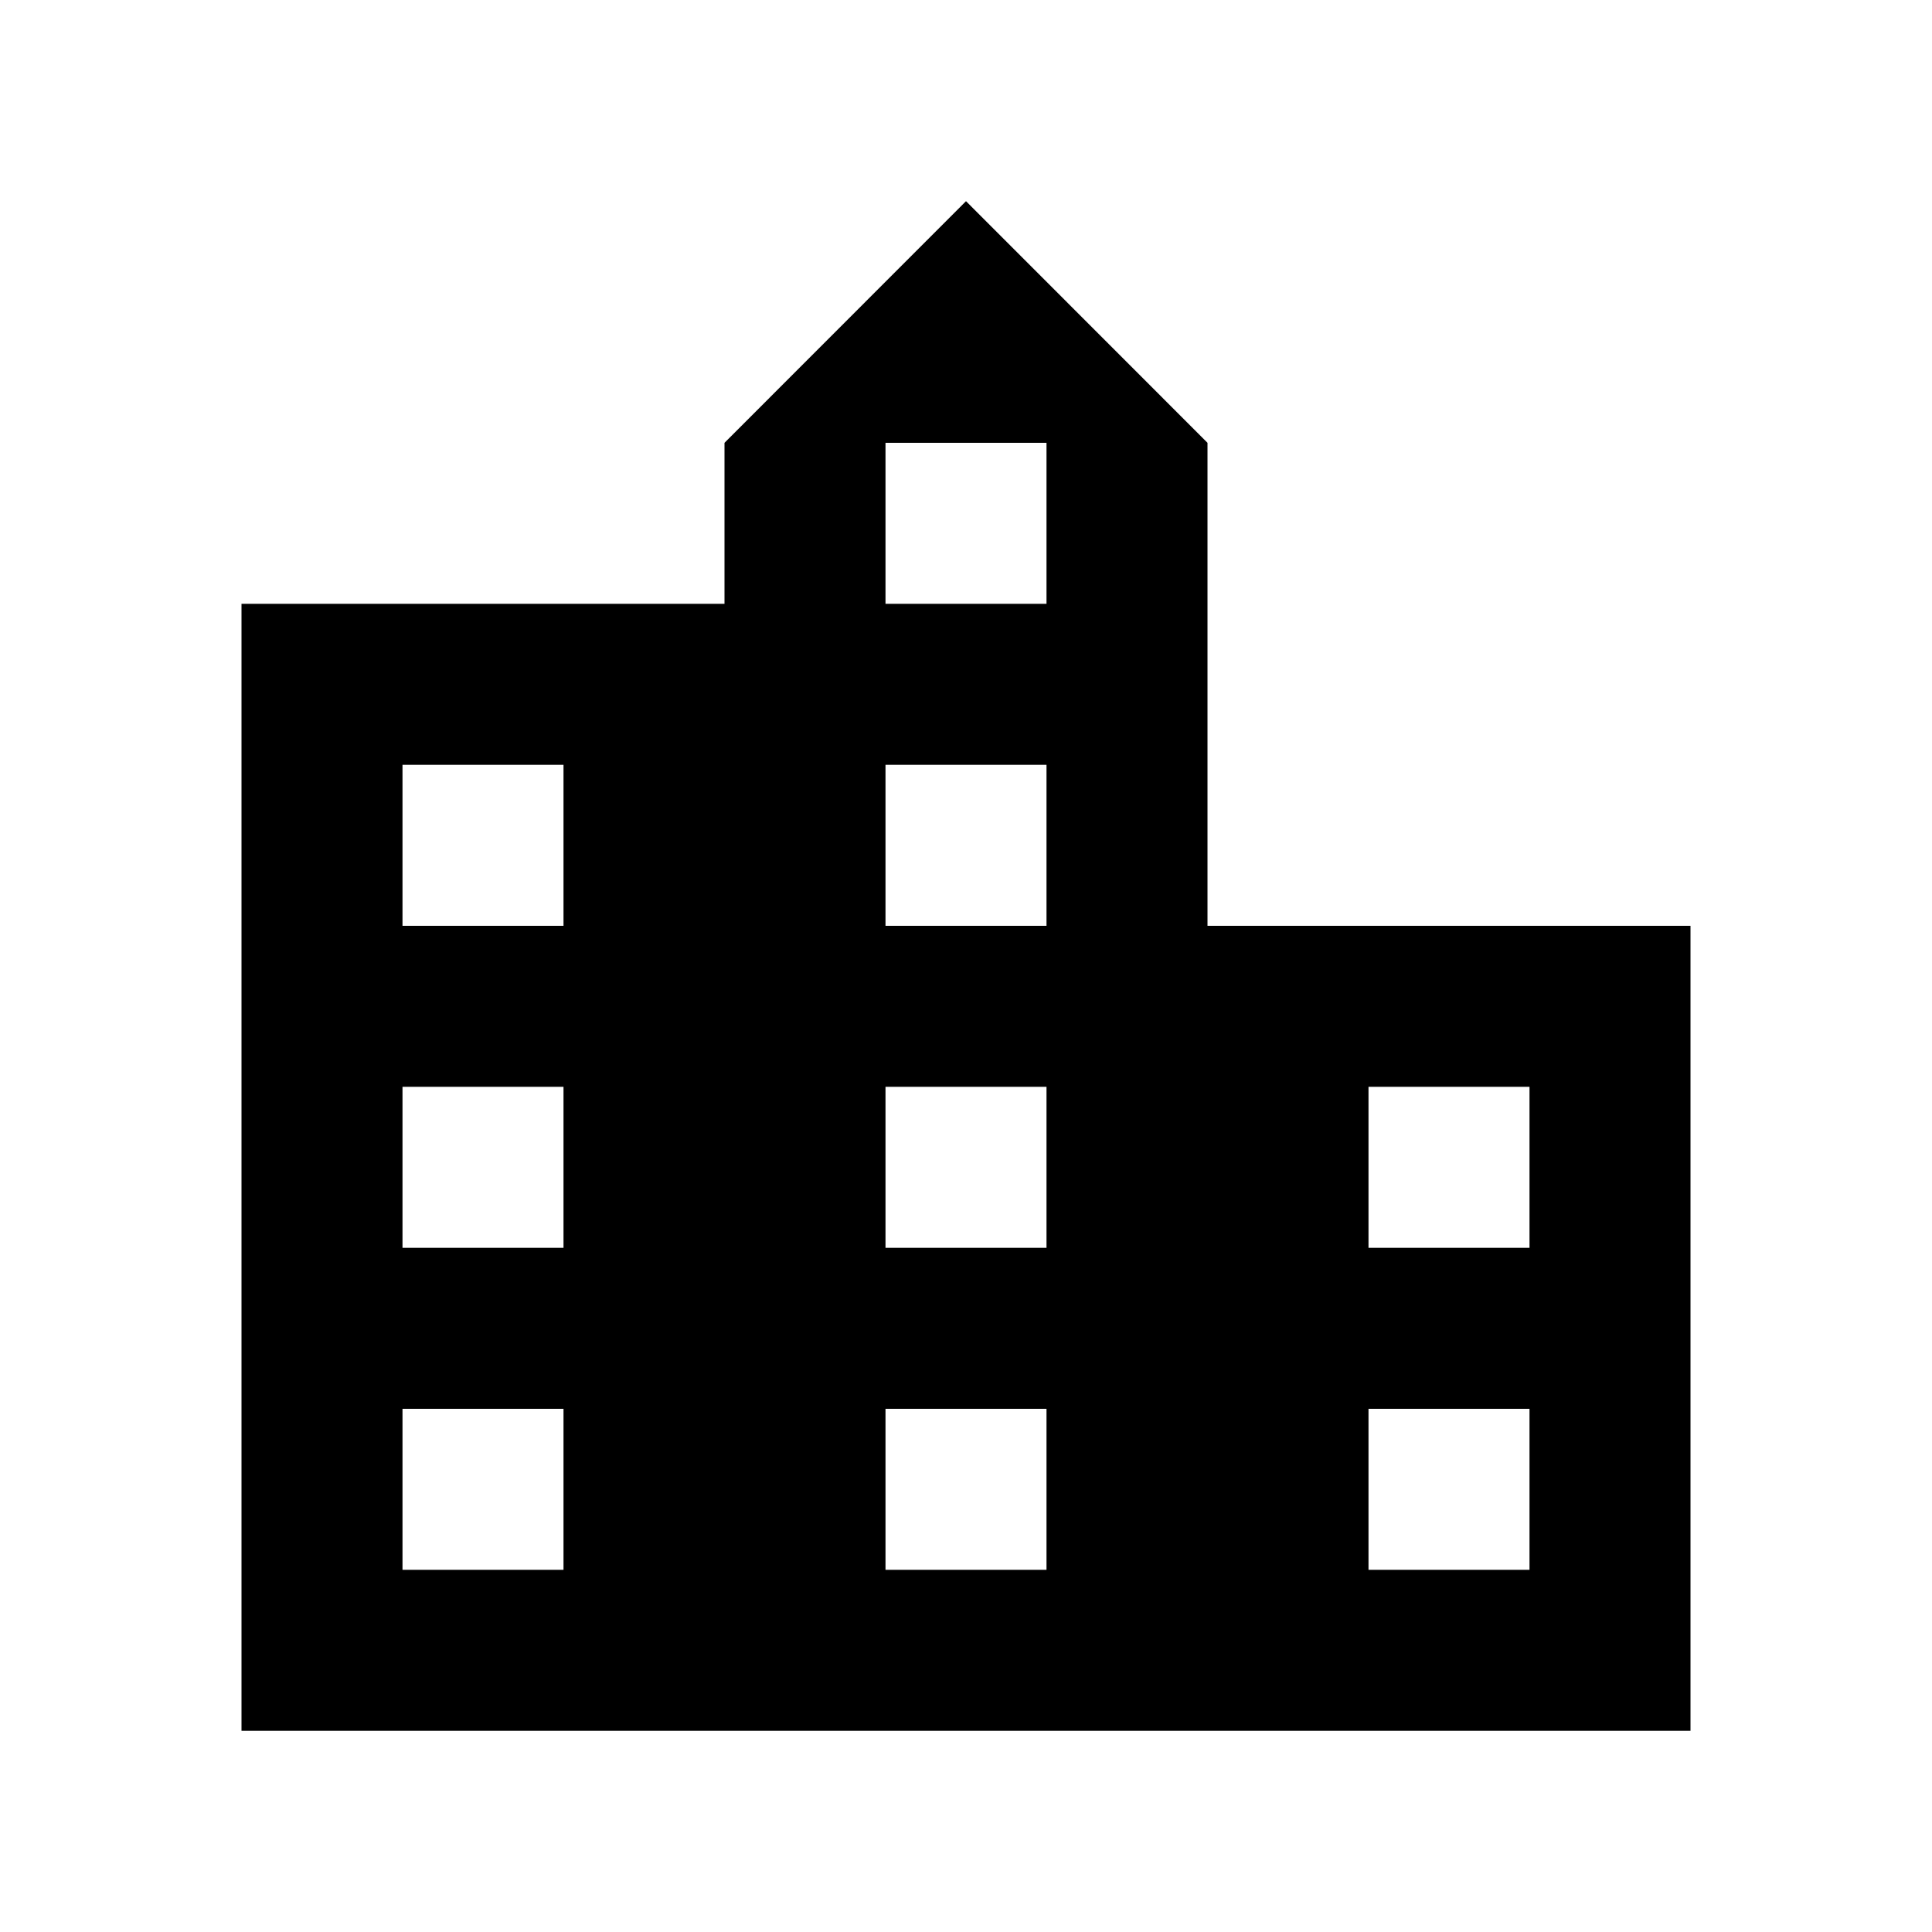
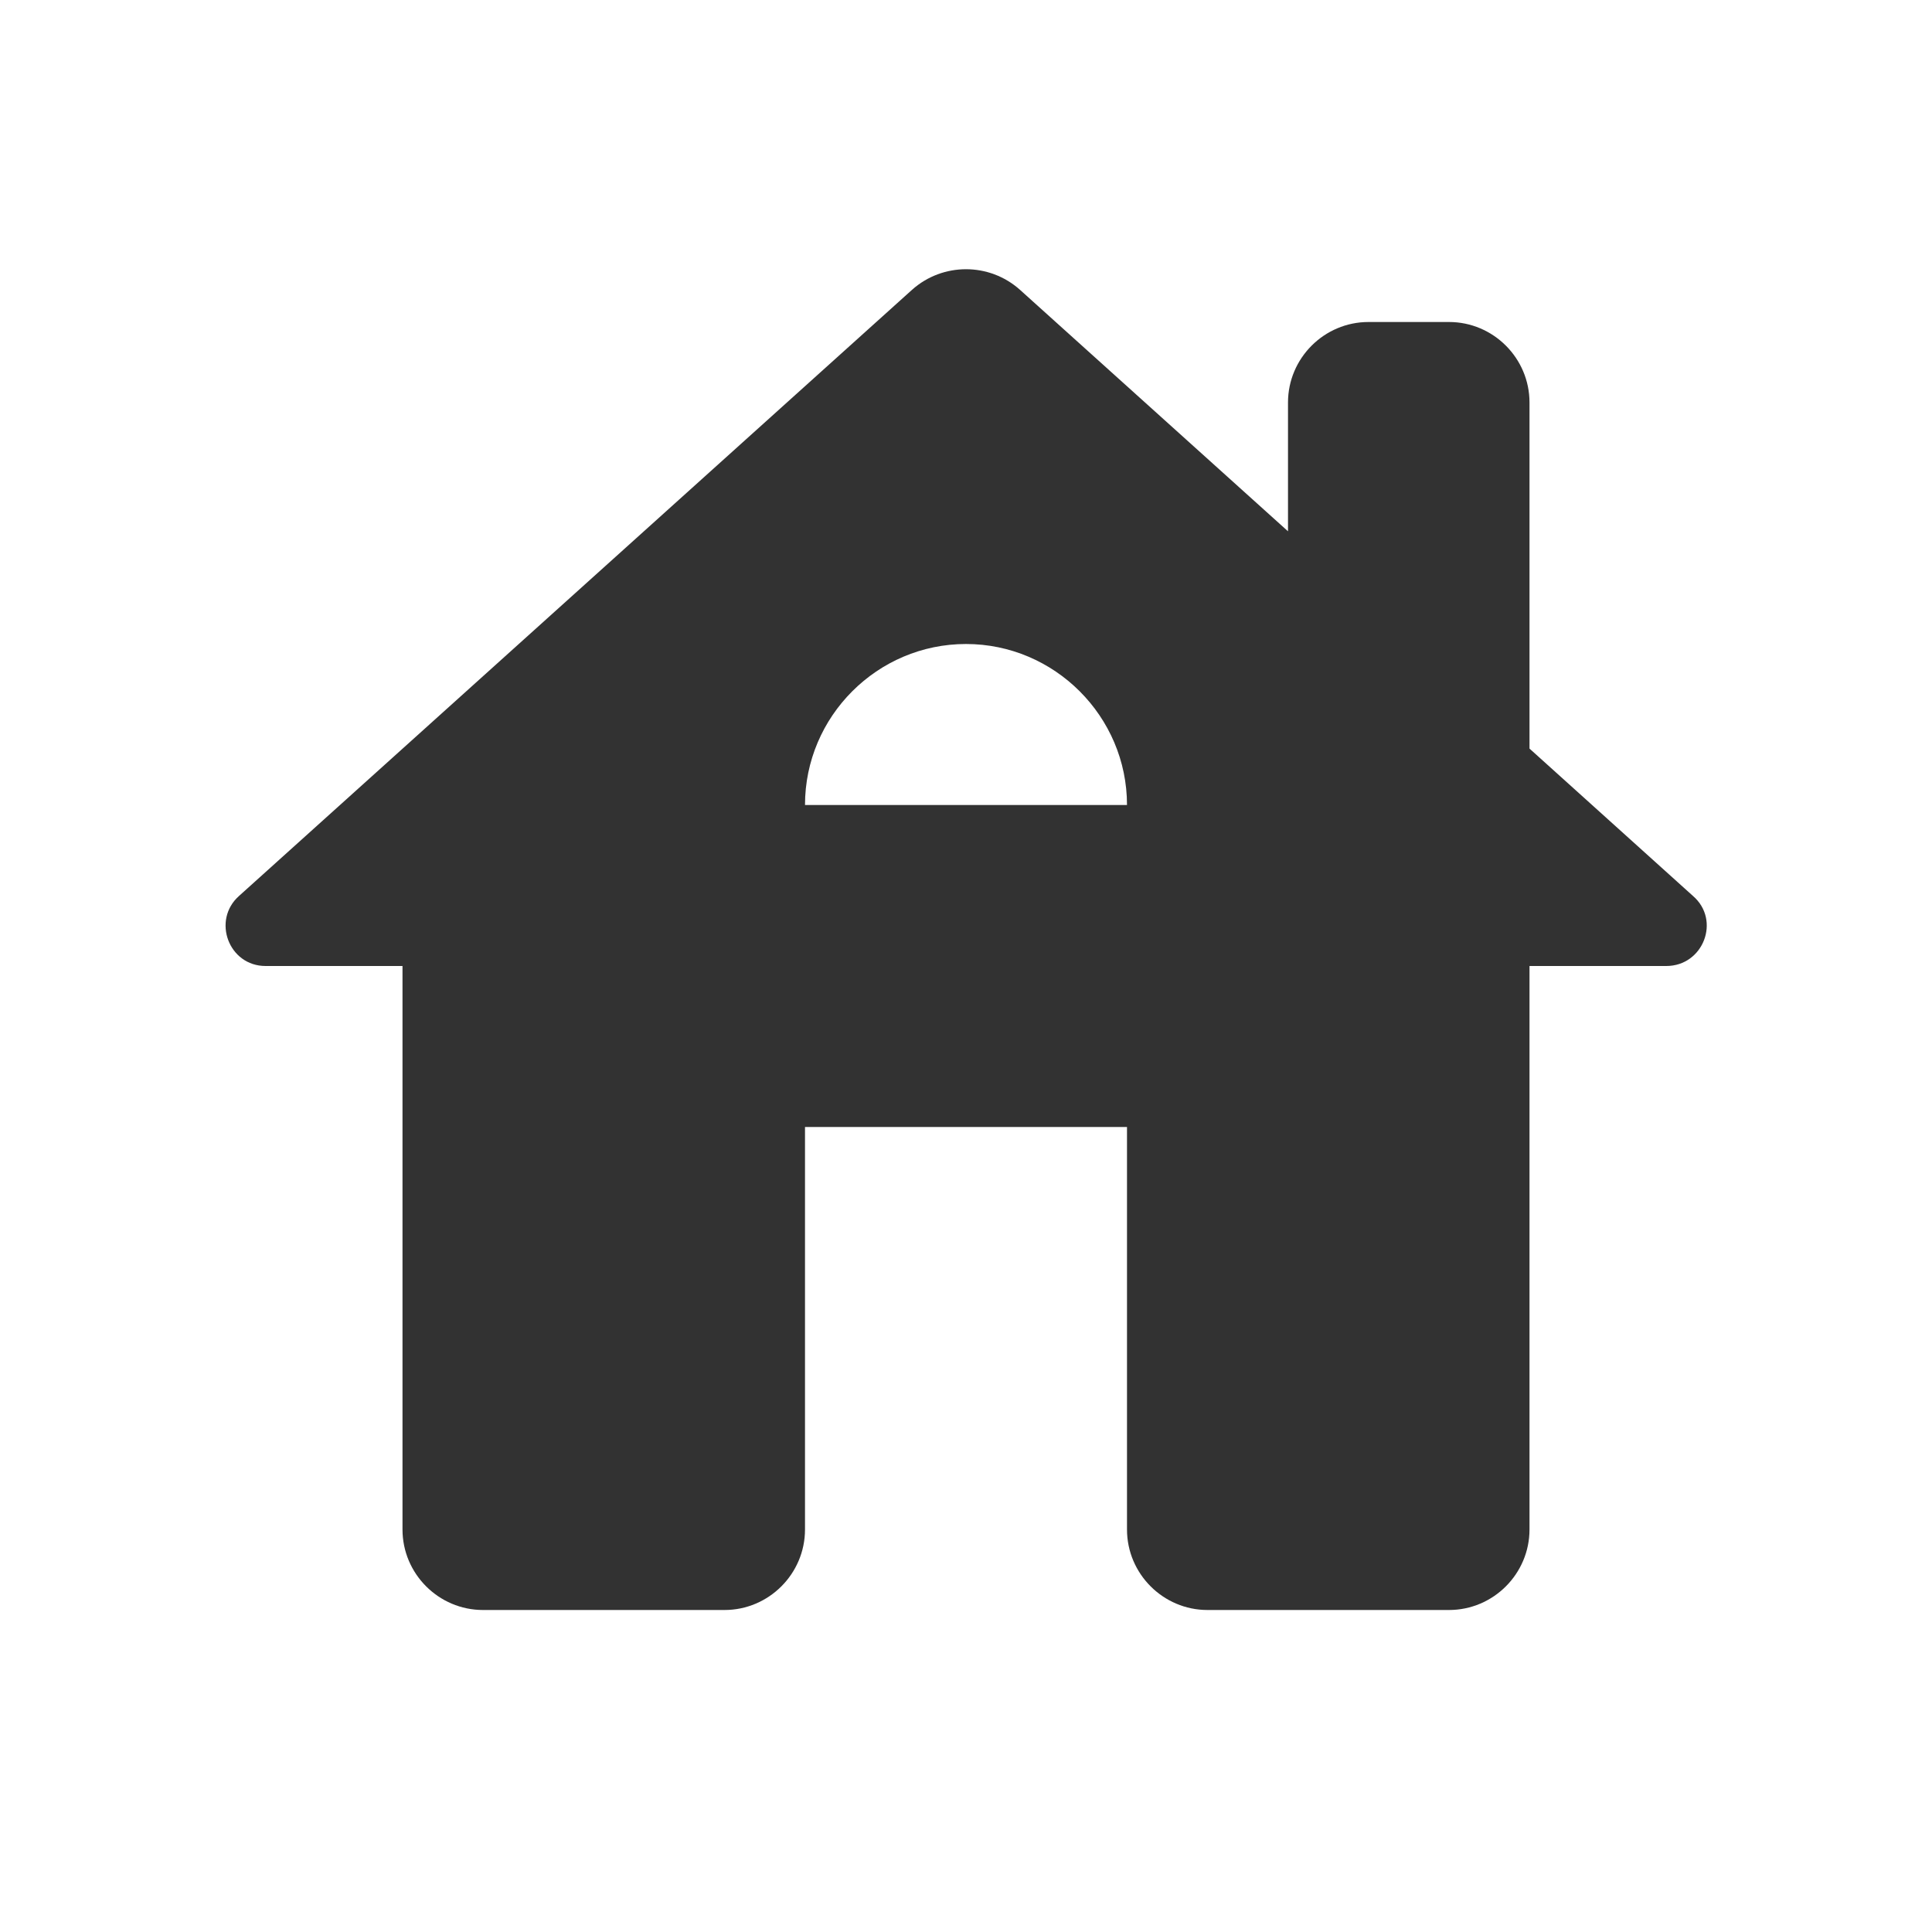
<svg xmlns="http://www.w3.org/2000/svg" width="15" height="15" viewBox="0 0 15 15" fill="none">
-   <path fill-rule="evenodd" clip-rule="evenodd" d="M9.375 3.438V7.188H13.125V13.438H1.875V4.688H5.625V3.438L7.5 1.562L9.375 3.438ZM3.125 12.188H4.375V10.938H3.125V12.188ZM4.375 9.688H3.125V8.438H4.375V9.688ZM3.125 7.188H4.375V5.938H3.125V7.188ZM6.875 12.188V10.938H8.125V12.188H6.875ZM6.875 8.438V9.688H8.125V8.438H6.875ZM6.875 7.188V5.938H8.125V7.188H6.875ZM6.875 3.438V4.688H8.125V3.438H6.875ZM11.875 12.188H10.625V10.938H11.875V12.188ZM10.625 9.688H11.875V8.438H10.625V9.688Z" fill="black" />
+   <path d="M11.875 5.812V3.125C11.875 2.781 11.594 2.5 11.25 2.5H10.625C10.281 2.5 10 2.781 10 3.125V4.125L7.919 2.25C7.681 2.037 7.319 2.037 7.081 2.25L1.856 6.956C1.644 7.144 1.775 7.5 2.062 7.5H3.125V11.875C3.125 12.219 3.406 12.5 3.75 12.5H5.625C5.969 12.5 6.25 12.219 6.25 11.875V8.75H8.75V11.875C8.75 12.219 9.031 12.5 9.375 12.5H11.25C11.594 12.5 11.875 12.219 11.875 11.875V7.5H12.937C13.225 7.5 13.362 7.144 13.144 6.956L11.875 5.812ZM6.25 6.25C6.25 5.562 6.812 5 7.5 5C8.187 5 8.75 5.562 8.75 6.25H6.25Z" fill="#323232" />
</svg>
